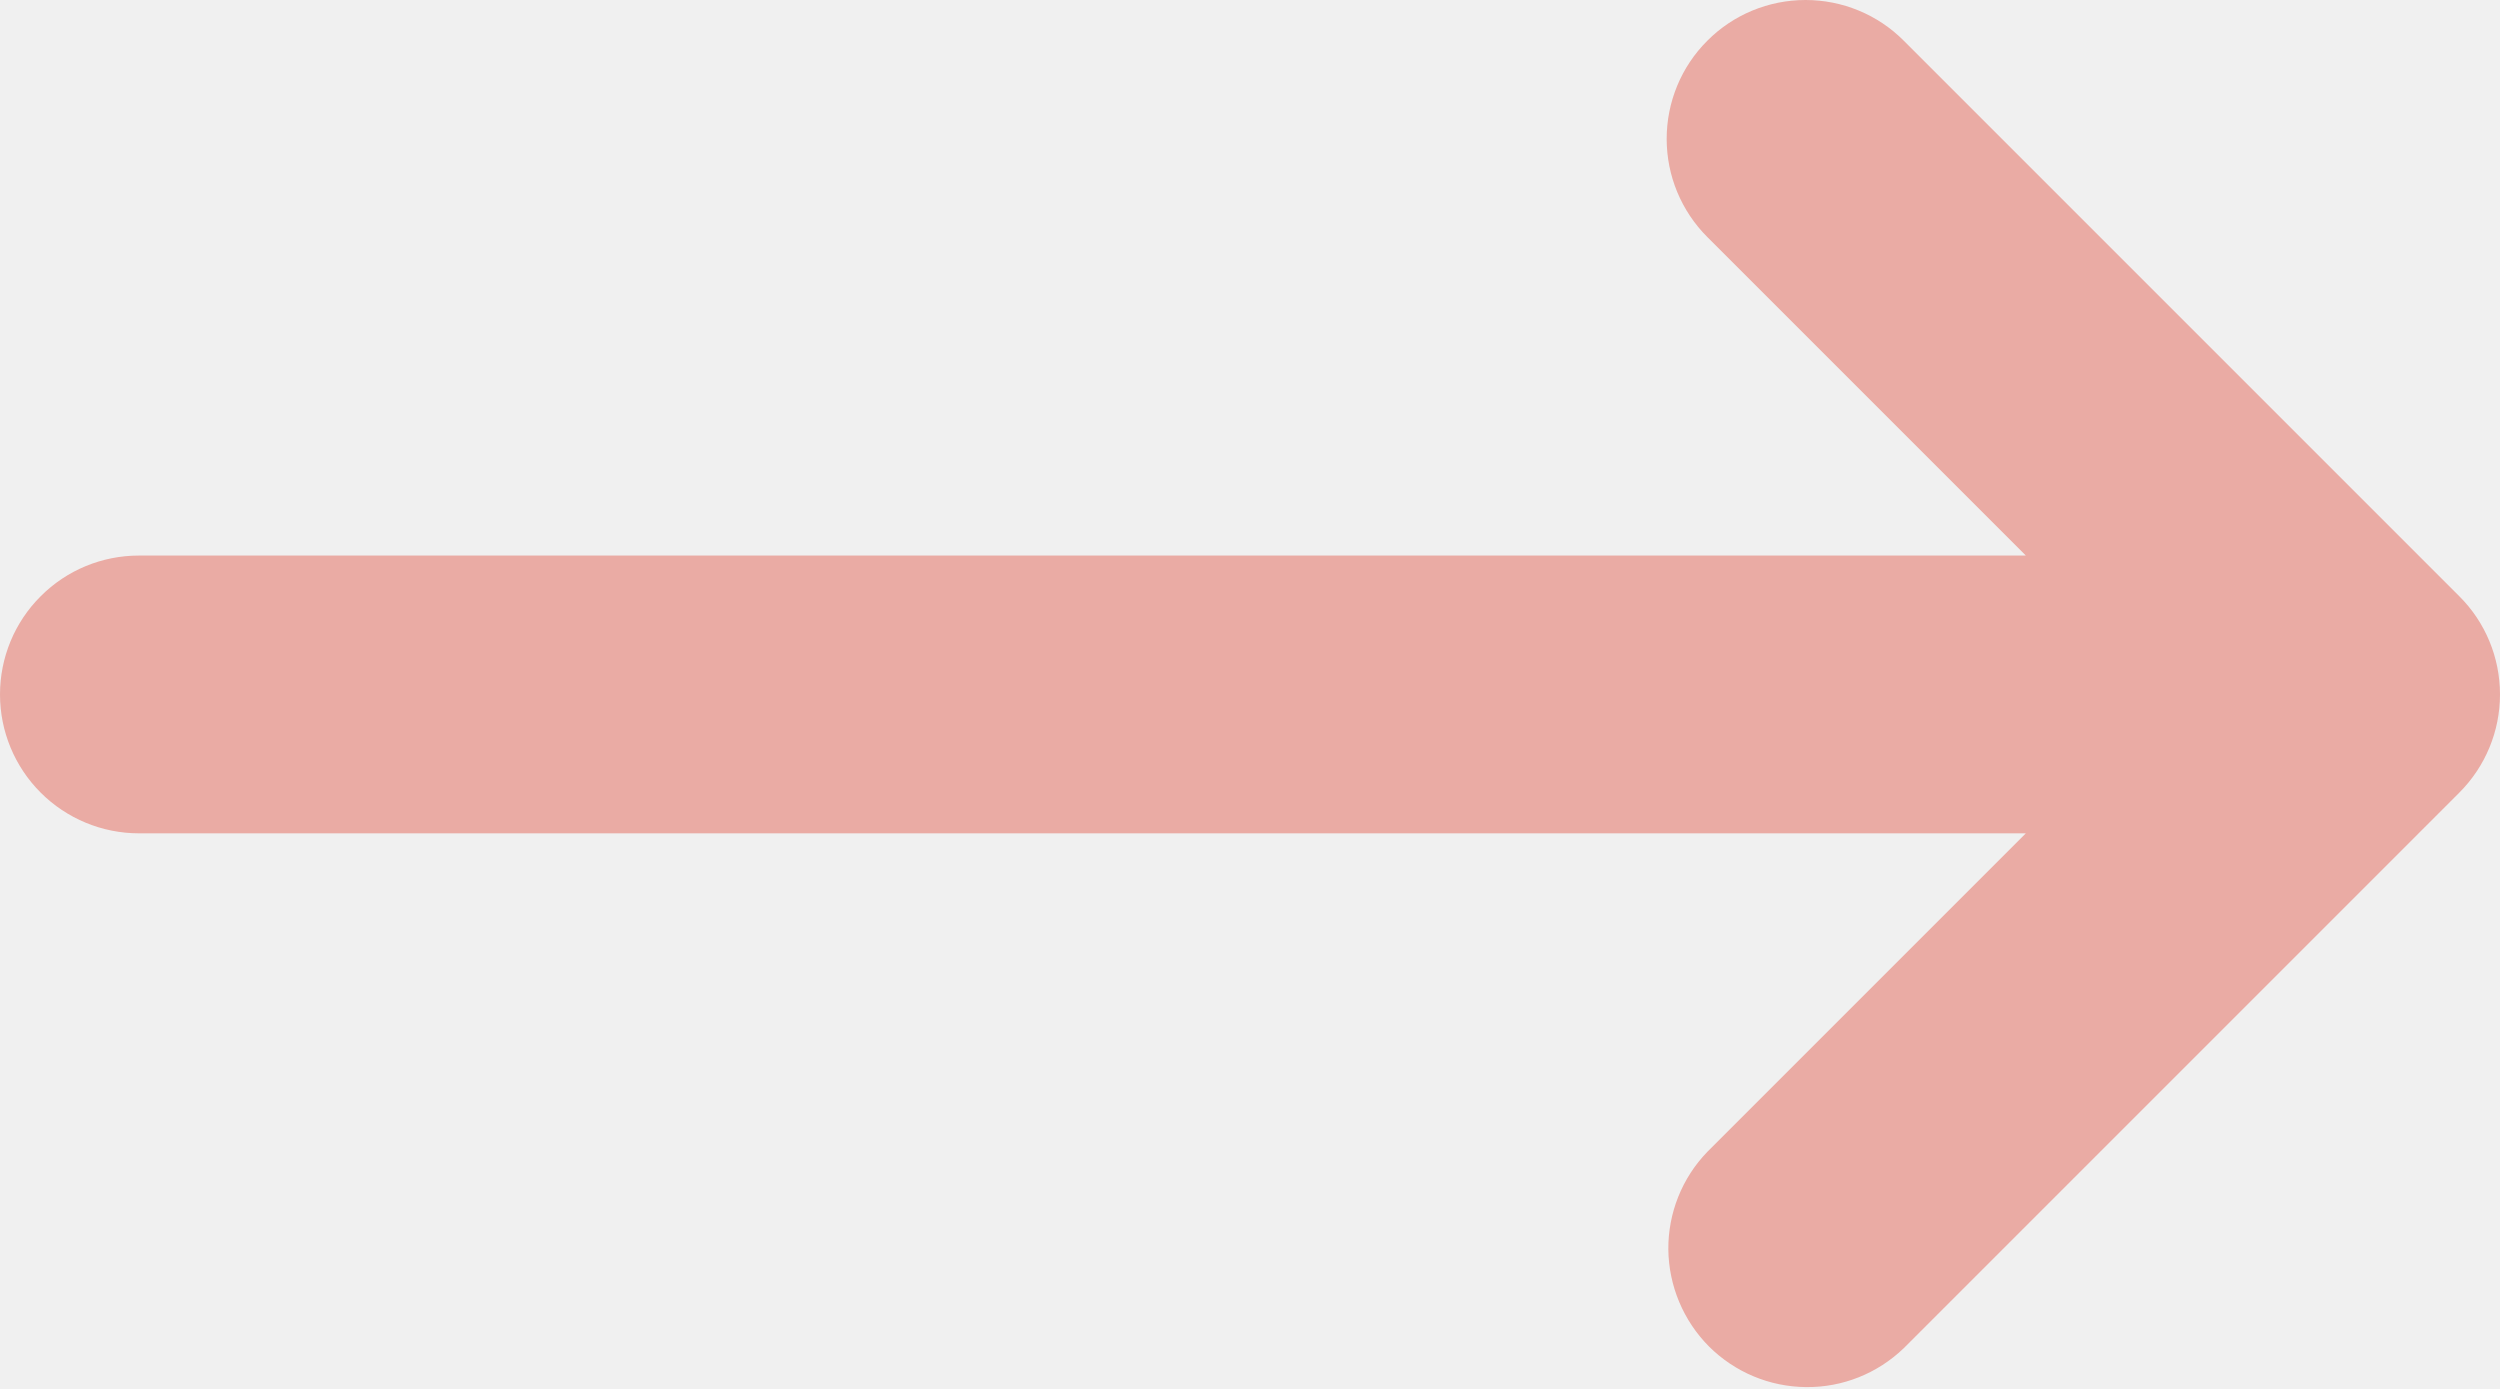
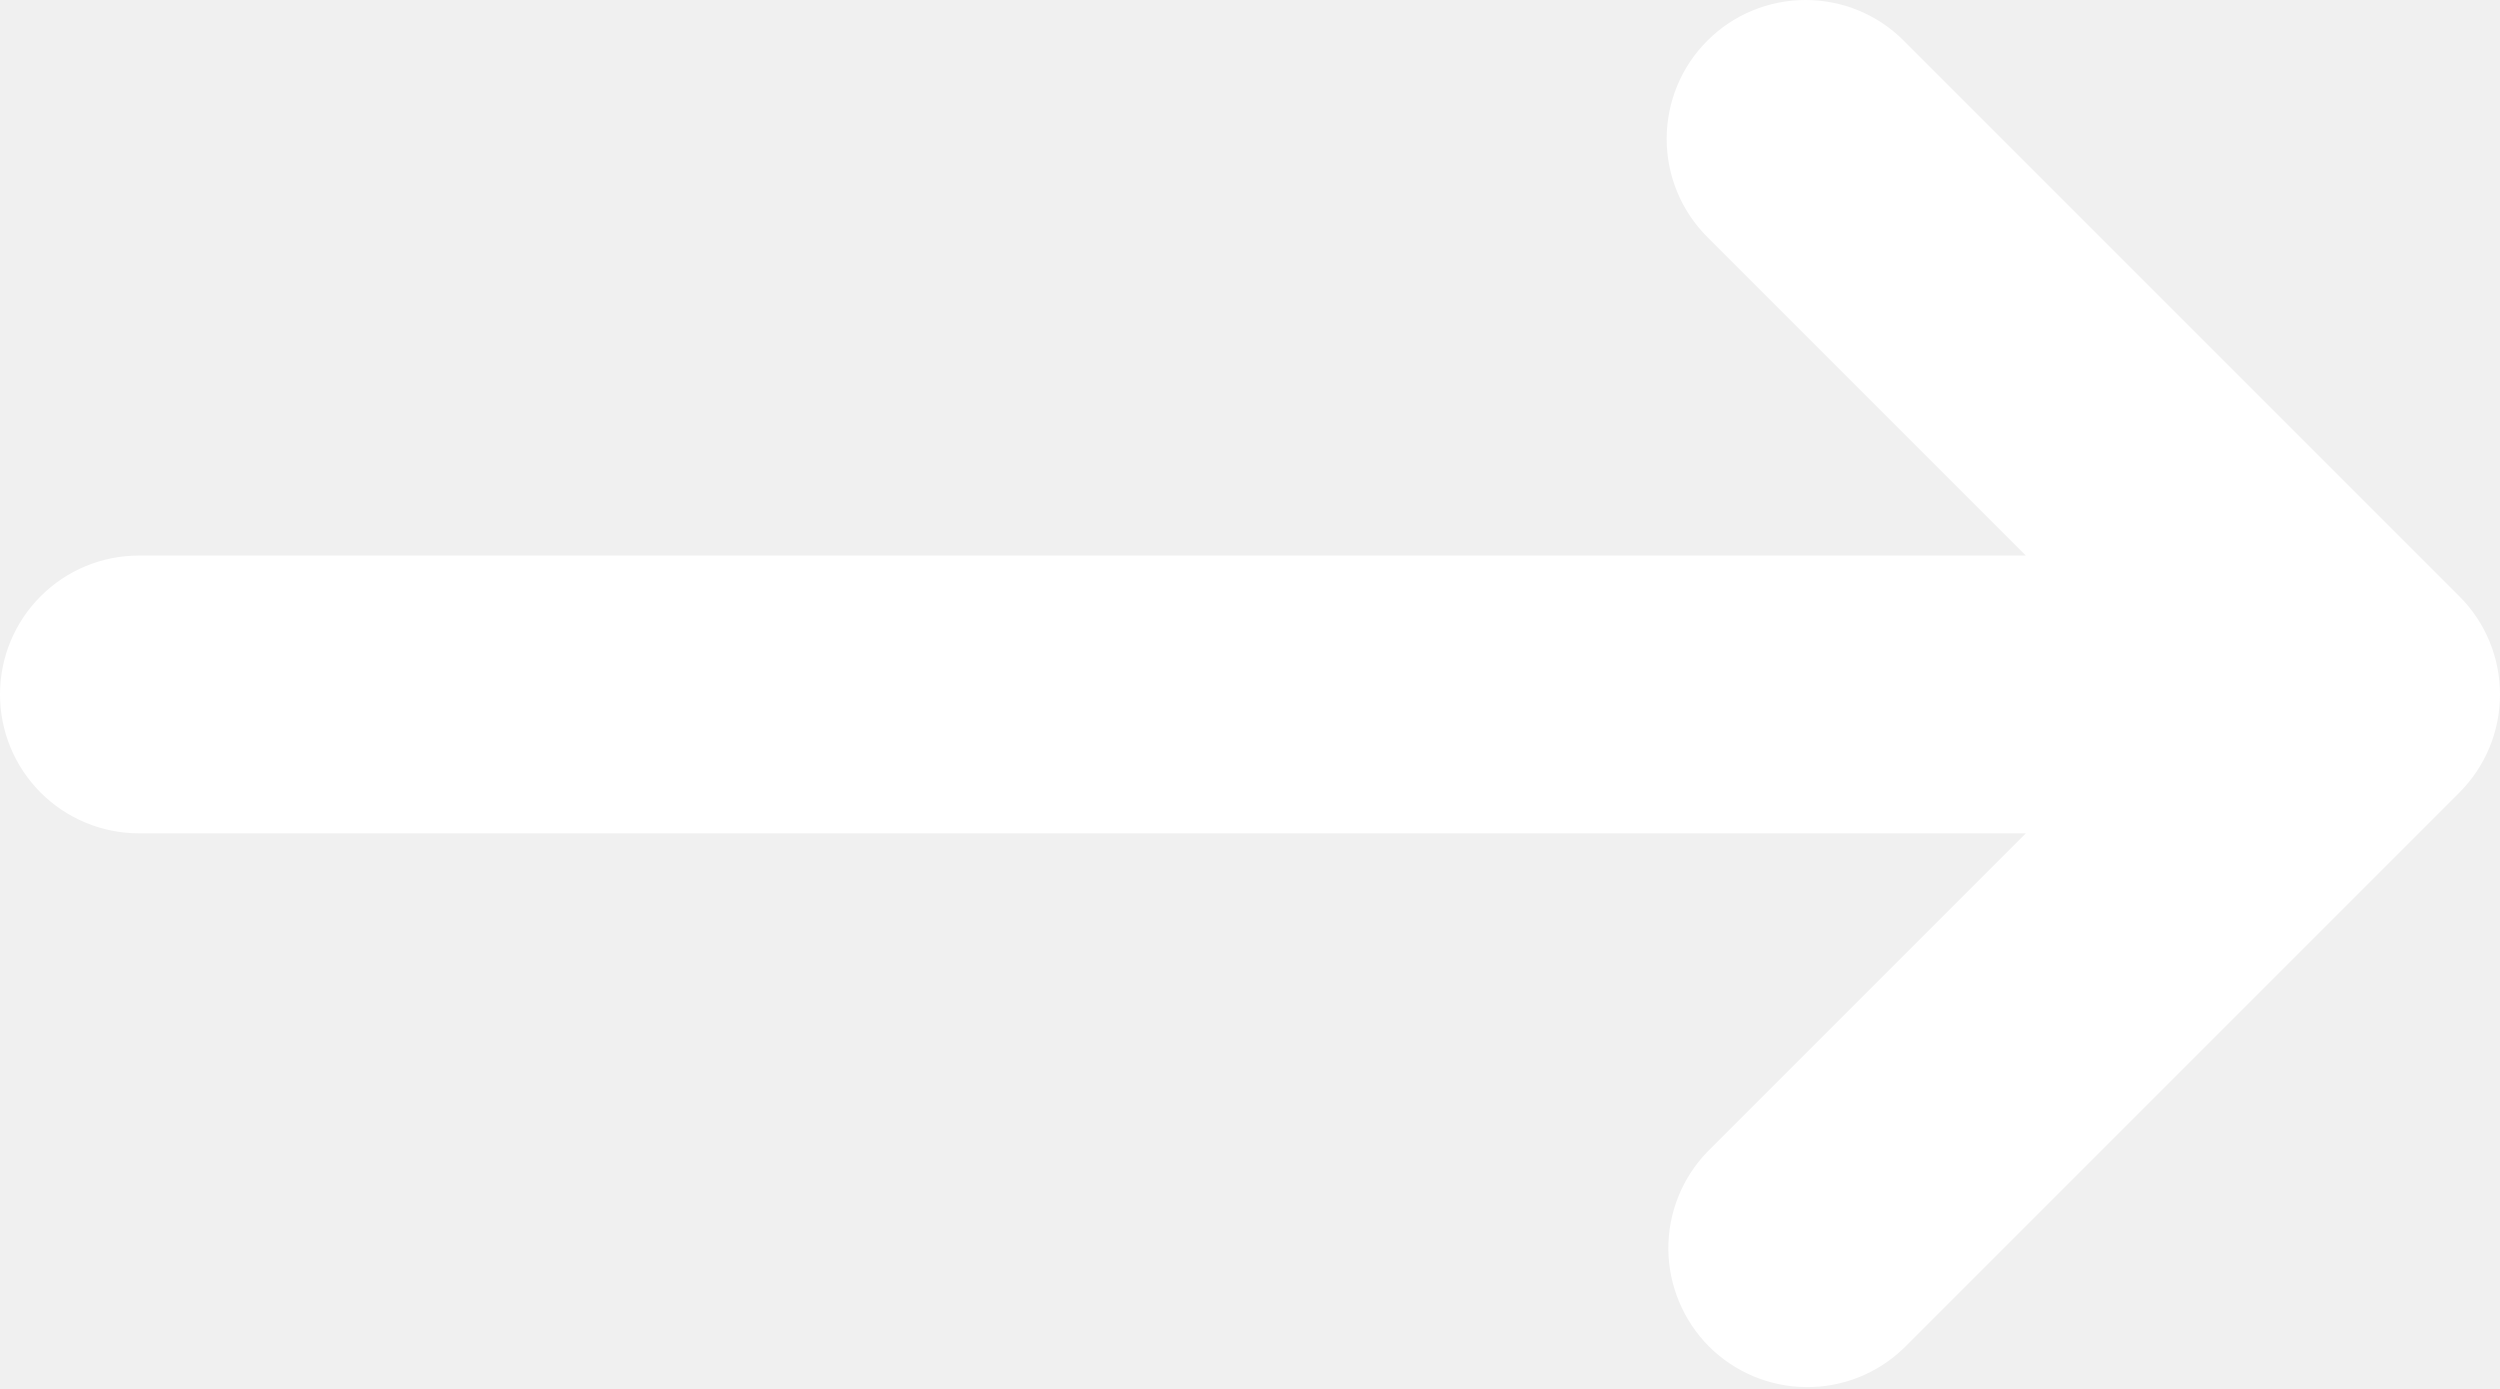
<svg xmlns="http://www.w3.org/2000/svg" width="18" height="10" viewBox="0 0 18 10" fill="none">
-   <g clip-path="url(#clip0_18_2)">
-     <mask id="mask0_18_2" style="mask-type:luminance" maskUnits="userSpaceOnUse" x="0" y="0" width="18" height="10">
+   <g clip-path="url(#clip0_218_32)">
+     <mask id="mask0_218_32" style="mask-type:luminance" maskUnits="userSpaceOnUse" x="0" y="0" width="18" height="10">
      <path d="M18 0H0V10H18V0Z" fill="white" />
    </mask>
-     <g mask="url(#mask0_18_2)">
-       <path fill-rule="evenodd" clip-rule="evenodd" d="M12.293 0.293C12.48 0.105 12.735 0 13 0C13.265 0 13.52 0.105 13.707 0.293L17.707 4.293C17.895 4.48 18 4.735 18 5C18 5.265 17.895 5.519 17.707 5.707L13.707 9.707C13.518 9.889 13.266 9.99 13.004 9.987C12.741 9.985 12.491 9.88 12.305 9.695C12.12 9.509 12.015 9.258 12.012 8.996C12.01 8.734 12.111 8.481 12.293 8.293L14.586 6H1C0.735 6 0.48 5.894 0.293 5.707C0.105 5.519 0 5.265 0 5C0 4.735 0.105 4.48 0.293 4.293C0.48 4.105 0.735 4 1 4H14.586L12.293 1.707C12.105 1.519 12 1.265 12 1C12 0.735 12.105 0.48 12.293 0.293Z" fill="#EAABA4" />
+     <g mask="url(#mask0_218_32)">
+       <mask id="mask1_218_32" style="mask-type:luminance" maskUnits="userSpaceOnUse" x="0" y="0" width="18" height="10">
+         <path d="M18 0H0V10H18V0Z" fill="white" />
+       </mask>
+       <g mask="url(#mask1_218_32)">
+         <path fill-rule="evenodd" clip-rule="evenodd" d="M12.293 0.293C12.48 0.105 12.735 0 13 0C13.265 0 13.52 0.105 13.707 0.293L17.707 4.293C17.895 4.48 18 4.735 18 5C18 5.265 17.895 5.519 17.707 5.707L13.707 9.707C13.518 9.889 13.266 9.99 13.004 9.987C12.741 9.985 12.491 9.88 12.305 9.695C12.12 9.509 12.015 9.258 12.012 8.996C12.01 8.734 12.111 8.481 12.293 8.293L14.586 6H1C0.735 6 0.48 5.894 0.293 5.707C0.105 5.519 0 5.265 0 5C0 4.735 0.105 4.48 0.293 4.293C0.48 4.105 0.735 4 1 4H14.586L12.293 1.707C12.105 1.519 12 1.265 12 1C12 0.735 12.105 0.48 12.293 0.293Z" fill="white" />
+       </g>
    </g>
  </g>
  <defs>
-     <clipPath id="clip0_18_2">
+     <clipPath id="clip0_218_32">
      <rect width="18" height="10" fill="white" />
    </clipPath>
  </defs>
</svg>
